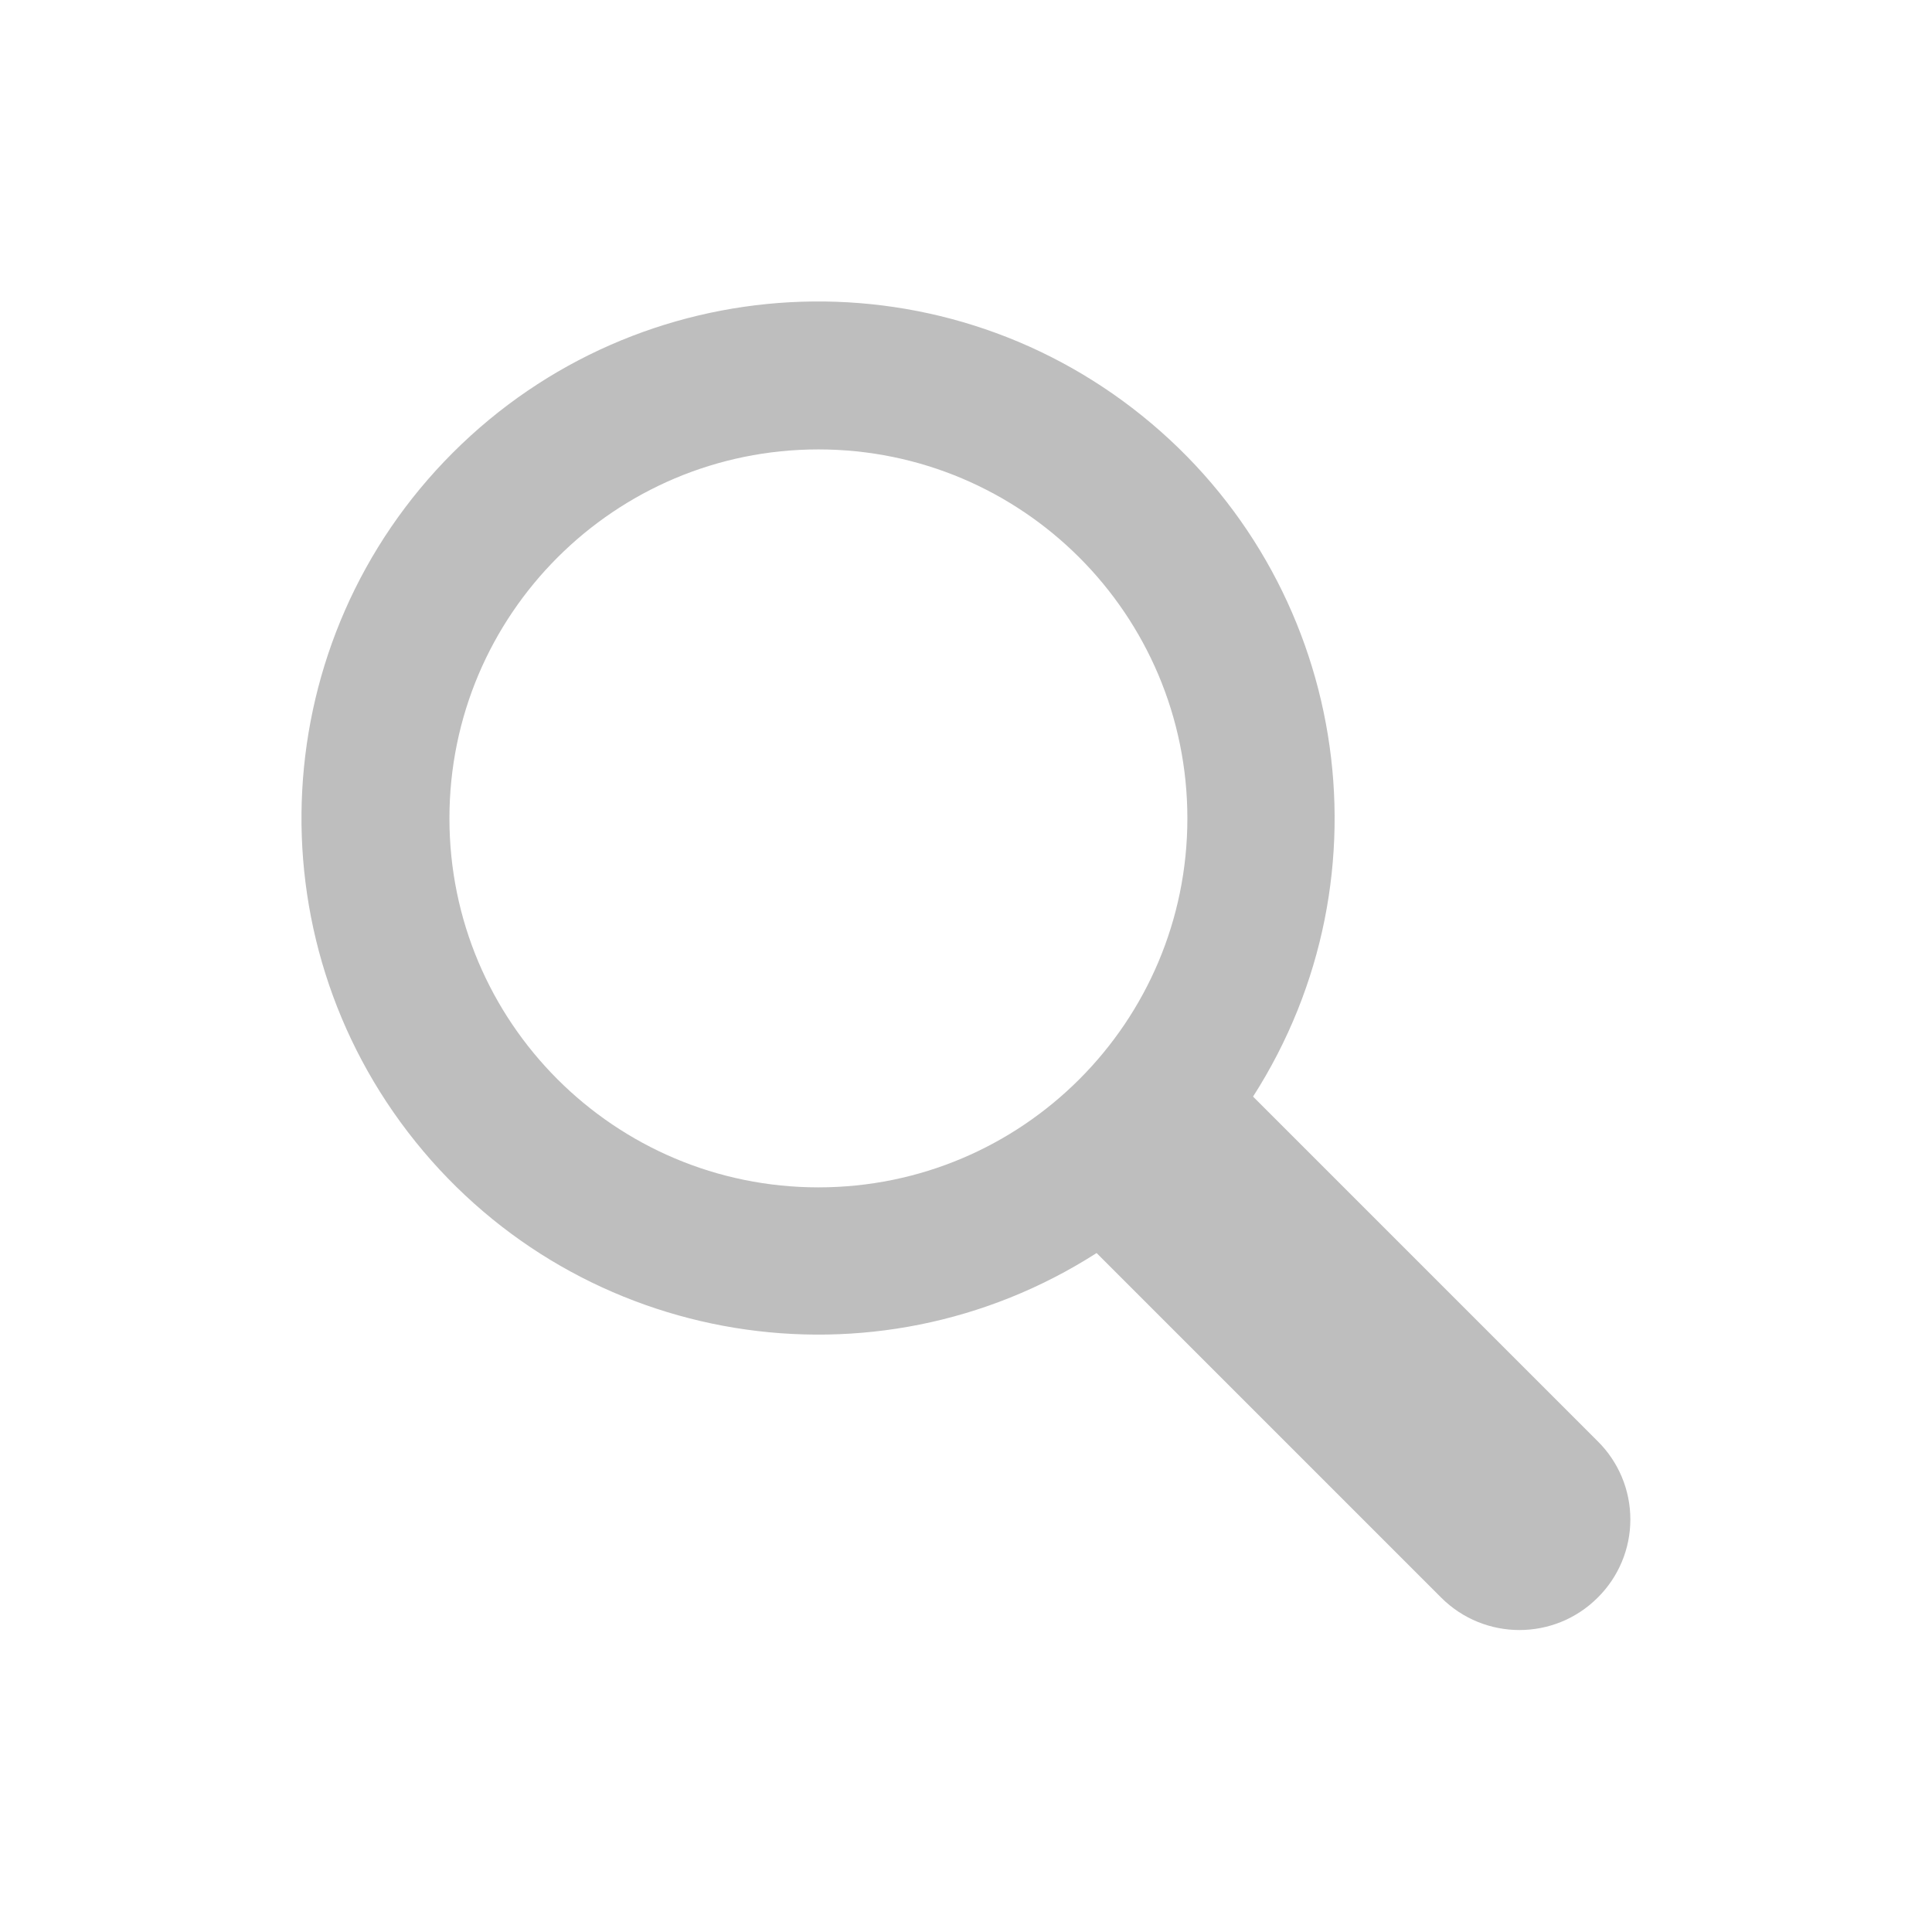
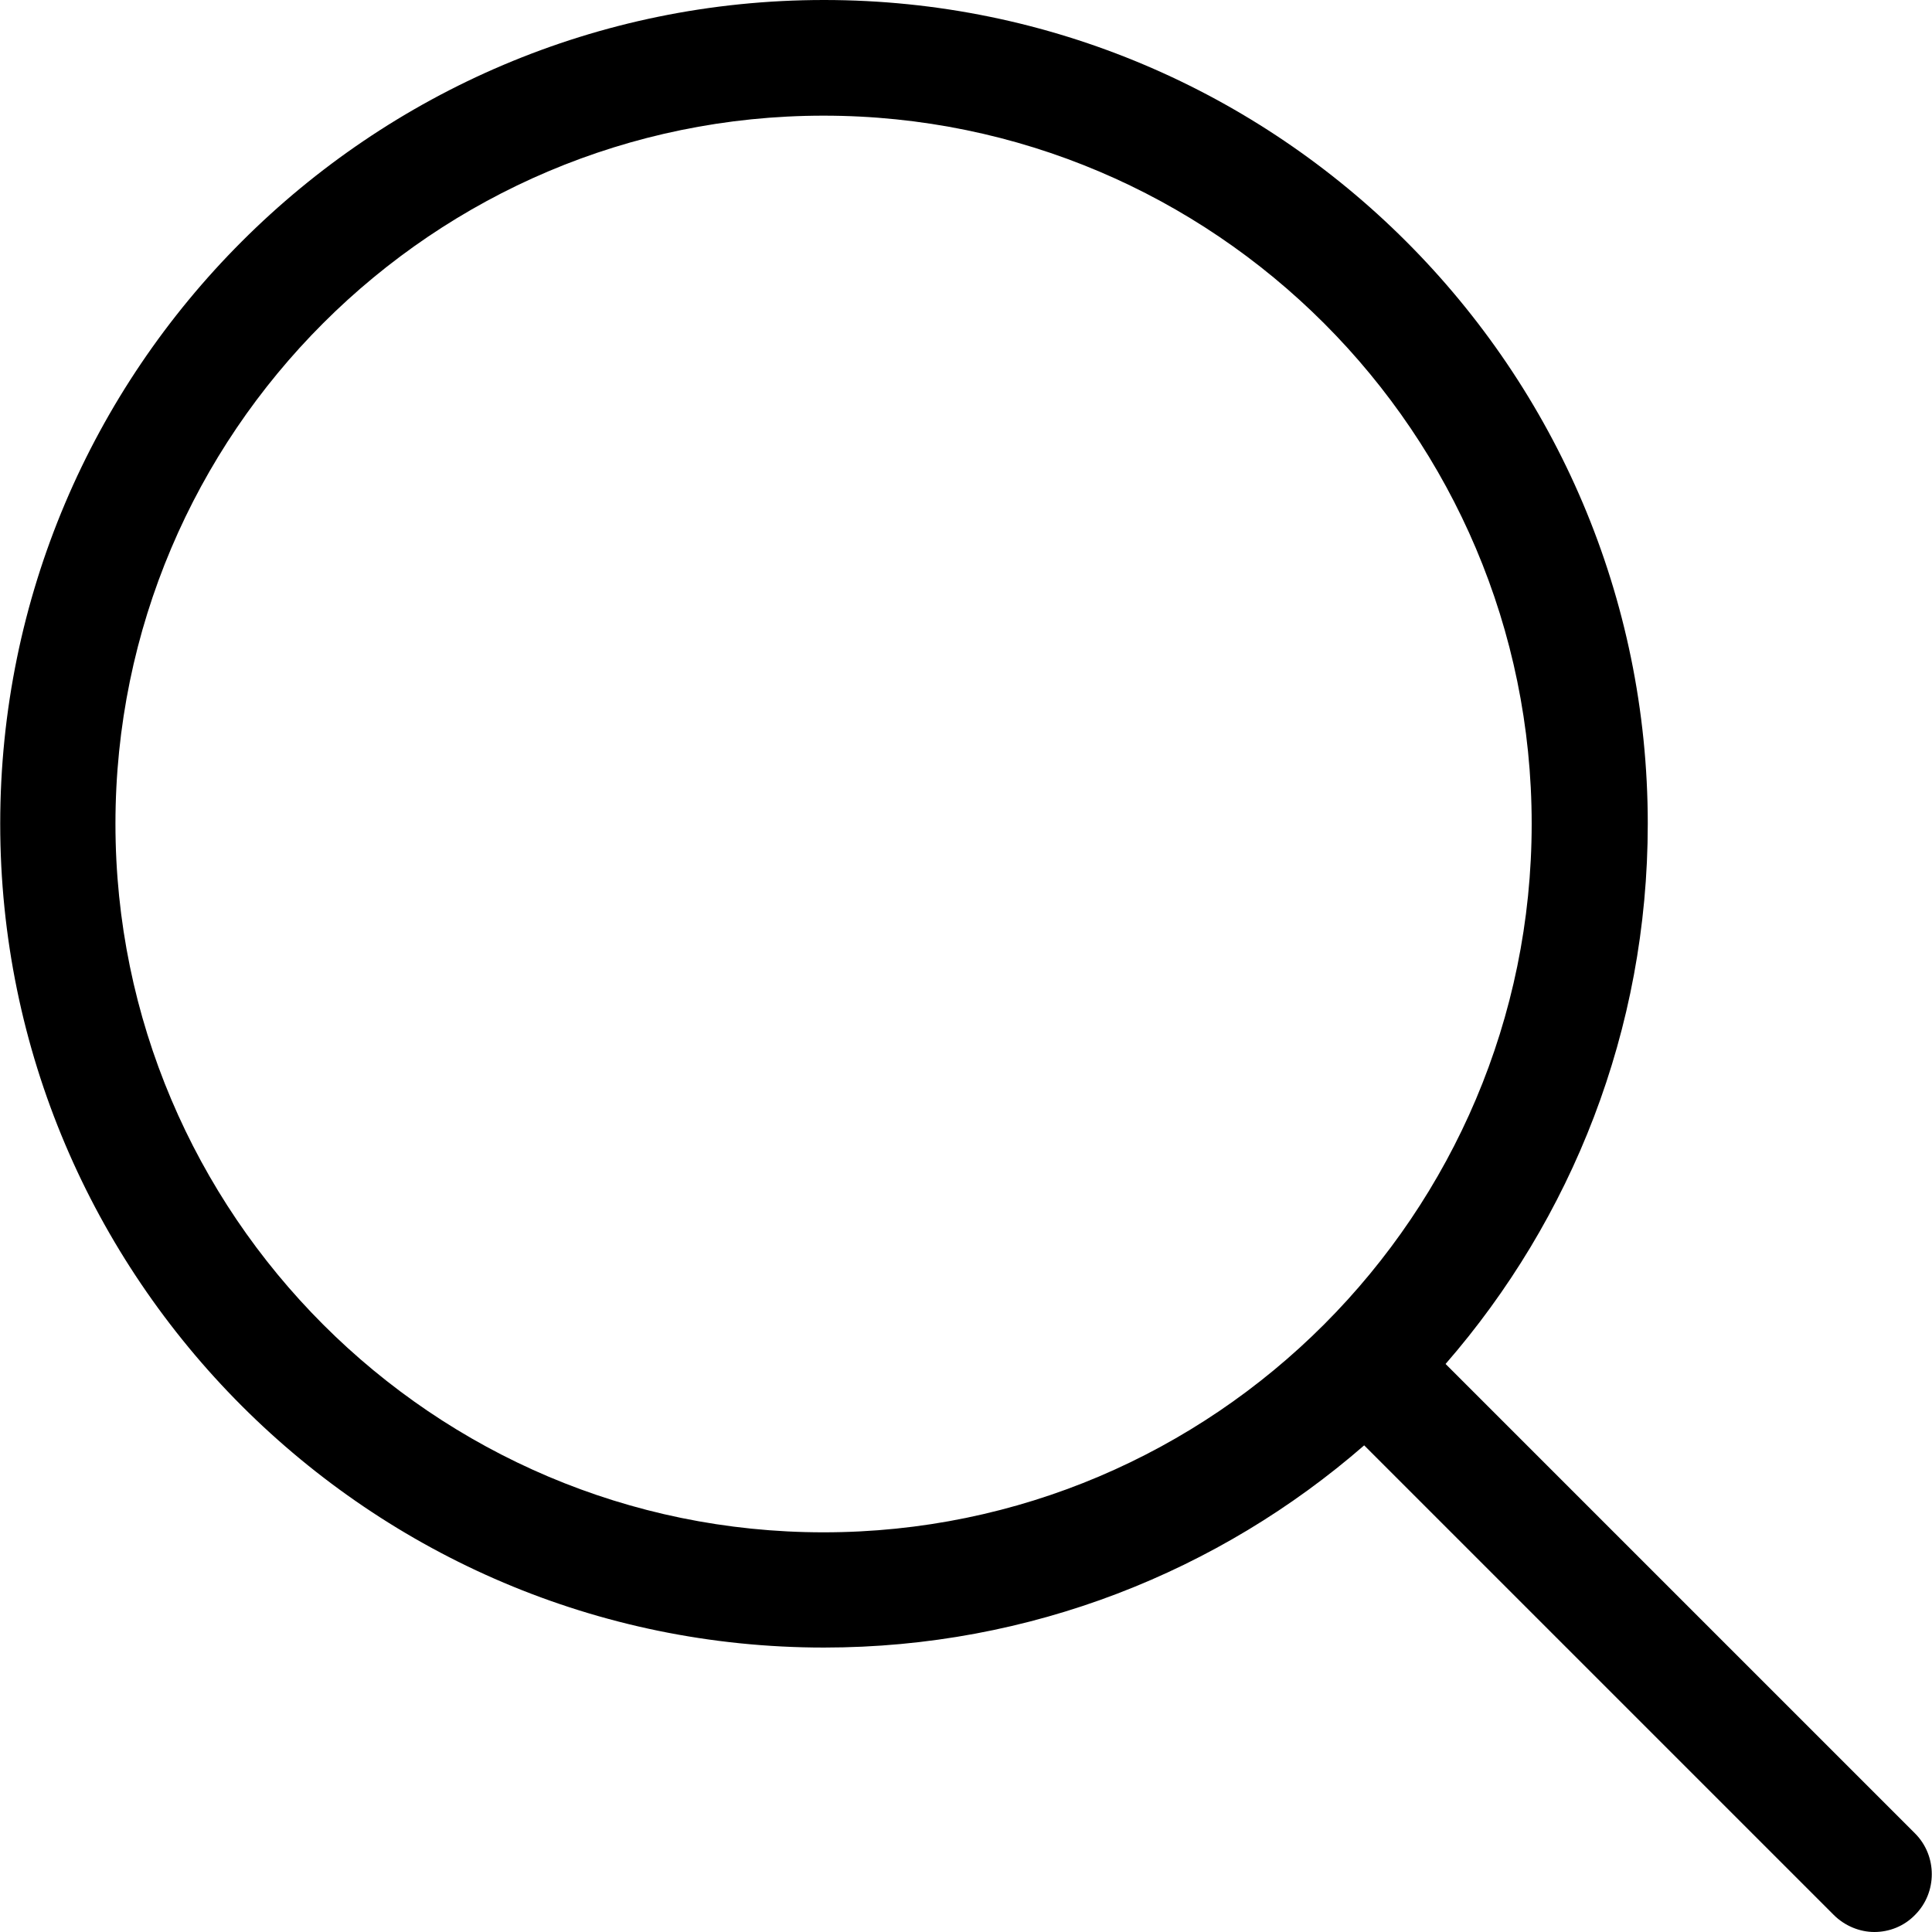
- <svg xmlns="http://www.w3.org/2000/svg" id="SvgjsSvg1034" width="288" height="288" version="1.1">
-   <defs id="SvgjsDefs1035" />
-   <g id="SvgjsG1036" transform="matrix(0.9167,0,0,0.9167,11.99417,11.99209)">
-     <svg viewBox="0 0 24 24" width="288" height="288">
-       <path fill="#bebebe" d="M20.56,18.44l-4.67-4.67a7,7,0,1,0-2.12,2.12l4.67,4.67a1.5,1.5,0,0,0,2.12,0A1.49,1.49,0,0,0,20.56,18.44ZM5,10a5,5,0,1,1,5,5A5,5,0,0,1,5,10Z" class="color464646 svgShape" />
-     </svg>
+ <svg xmlns="http://www.w3.org/2000/svg" version="1.1" id="Capa_1" x="0px" y="0px" viewBox="0 0 451 451" style="enable-background:new 0 0 451 451;" xml:space="preserve">
+   <g>
+     <path d="M447.05,428l-109.6-109.6c29.4-33.8,47.2-77.9,47.2-126.1C384.65,86.2,298.35,0,192.35,0C86.25,0,0.05,86.3,0.05,192.3   s86.3,192.3,192.3,192.3c48.2,0,92.3-17.8,126.1-47.2L428.05,447c2.6,2.6,6.1,4,9.5,4s6.9-1.3,9.5-4   C452.25,441.8,452.25,433.2,447.05,428z M26.95,192.3c0-91.2,74.2-165.3,165.3-165.3c91.2,0,165.3,74.2,165.3,165.3   s-74.1,165.4-165.3,165.4C101.15,357.7,26.95,283.5,26.95,192.3z" />
  </g>
+   <g>
+ </g>
+   <g>
+ </g>
+   <g>
+ </g>
+   <g>
+ </g>
+   <g>
+ </g>
+   <g>
+ </g>
+   <g>
+ </g>
+   <g>
+ </g>
+   <g>
+ </g>
+   <g>
+ </g>
+   <g>
+ </g>
+   <g>
+ </g>
+   <g>
+ </g>
+   <g>
+ </g>
+   <g>
+ </g>
</svg>
